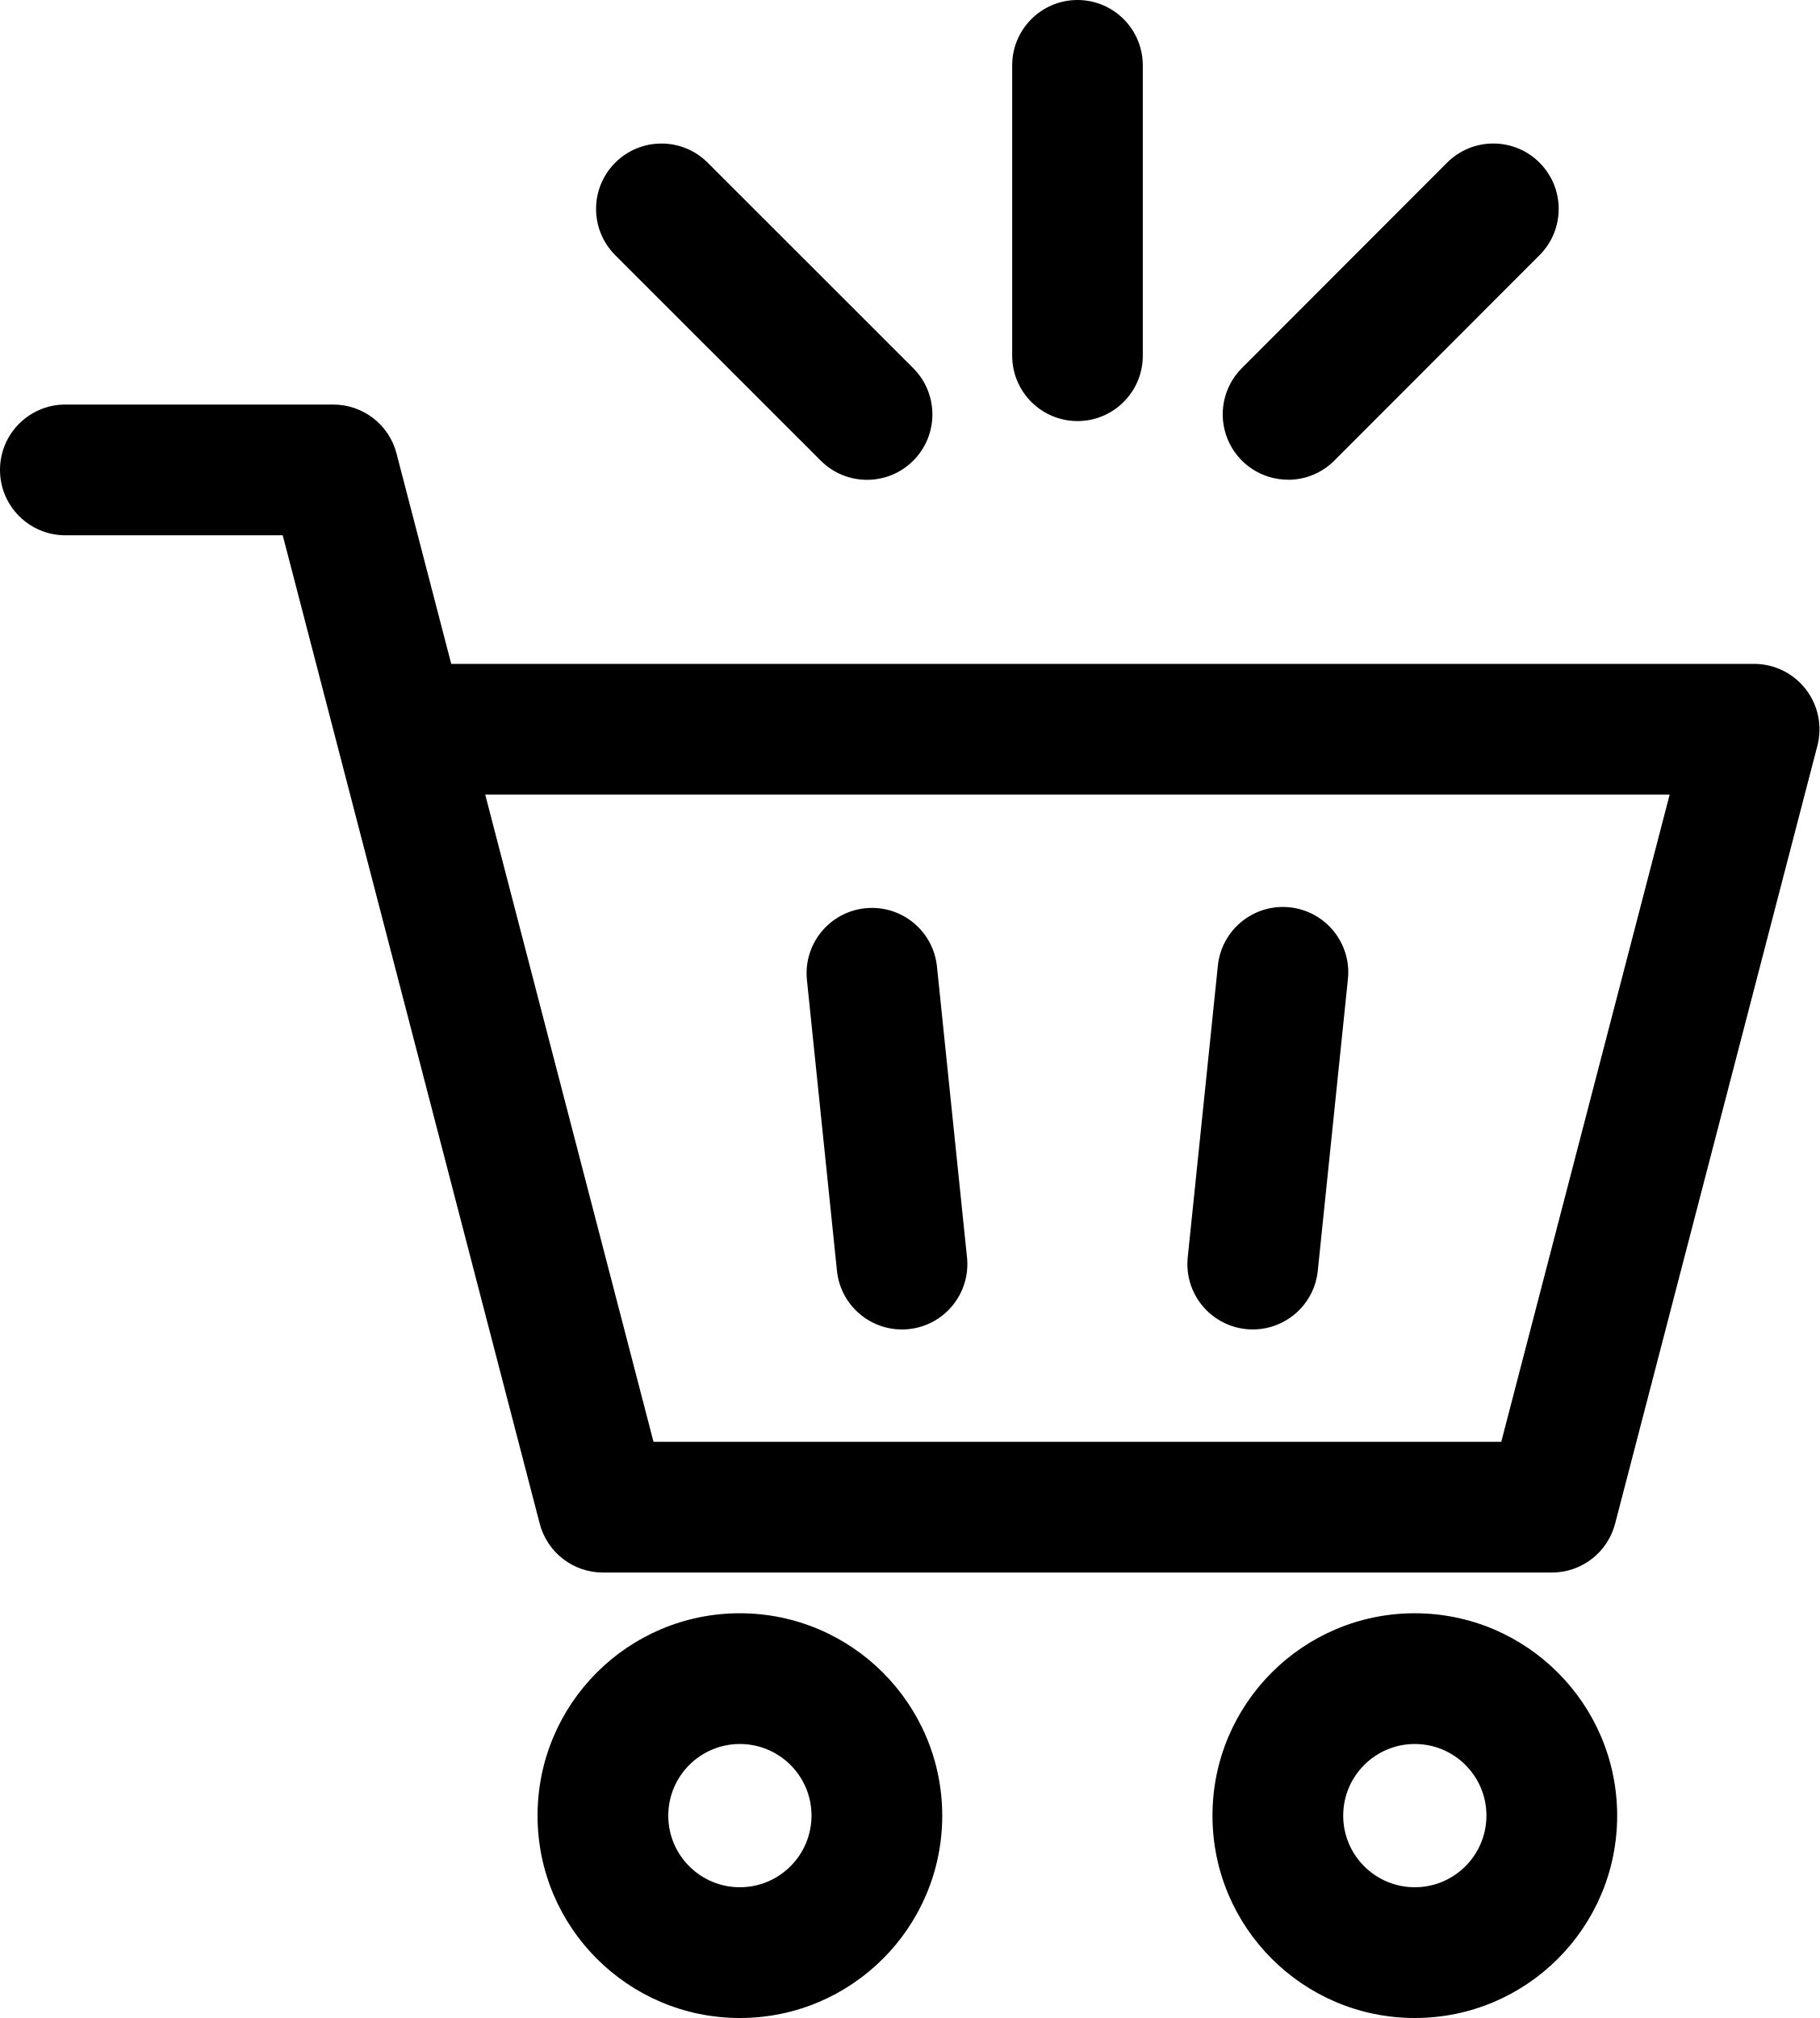
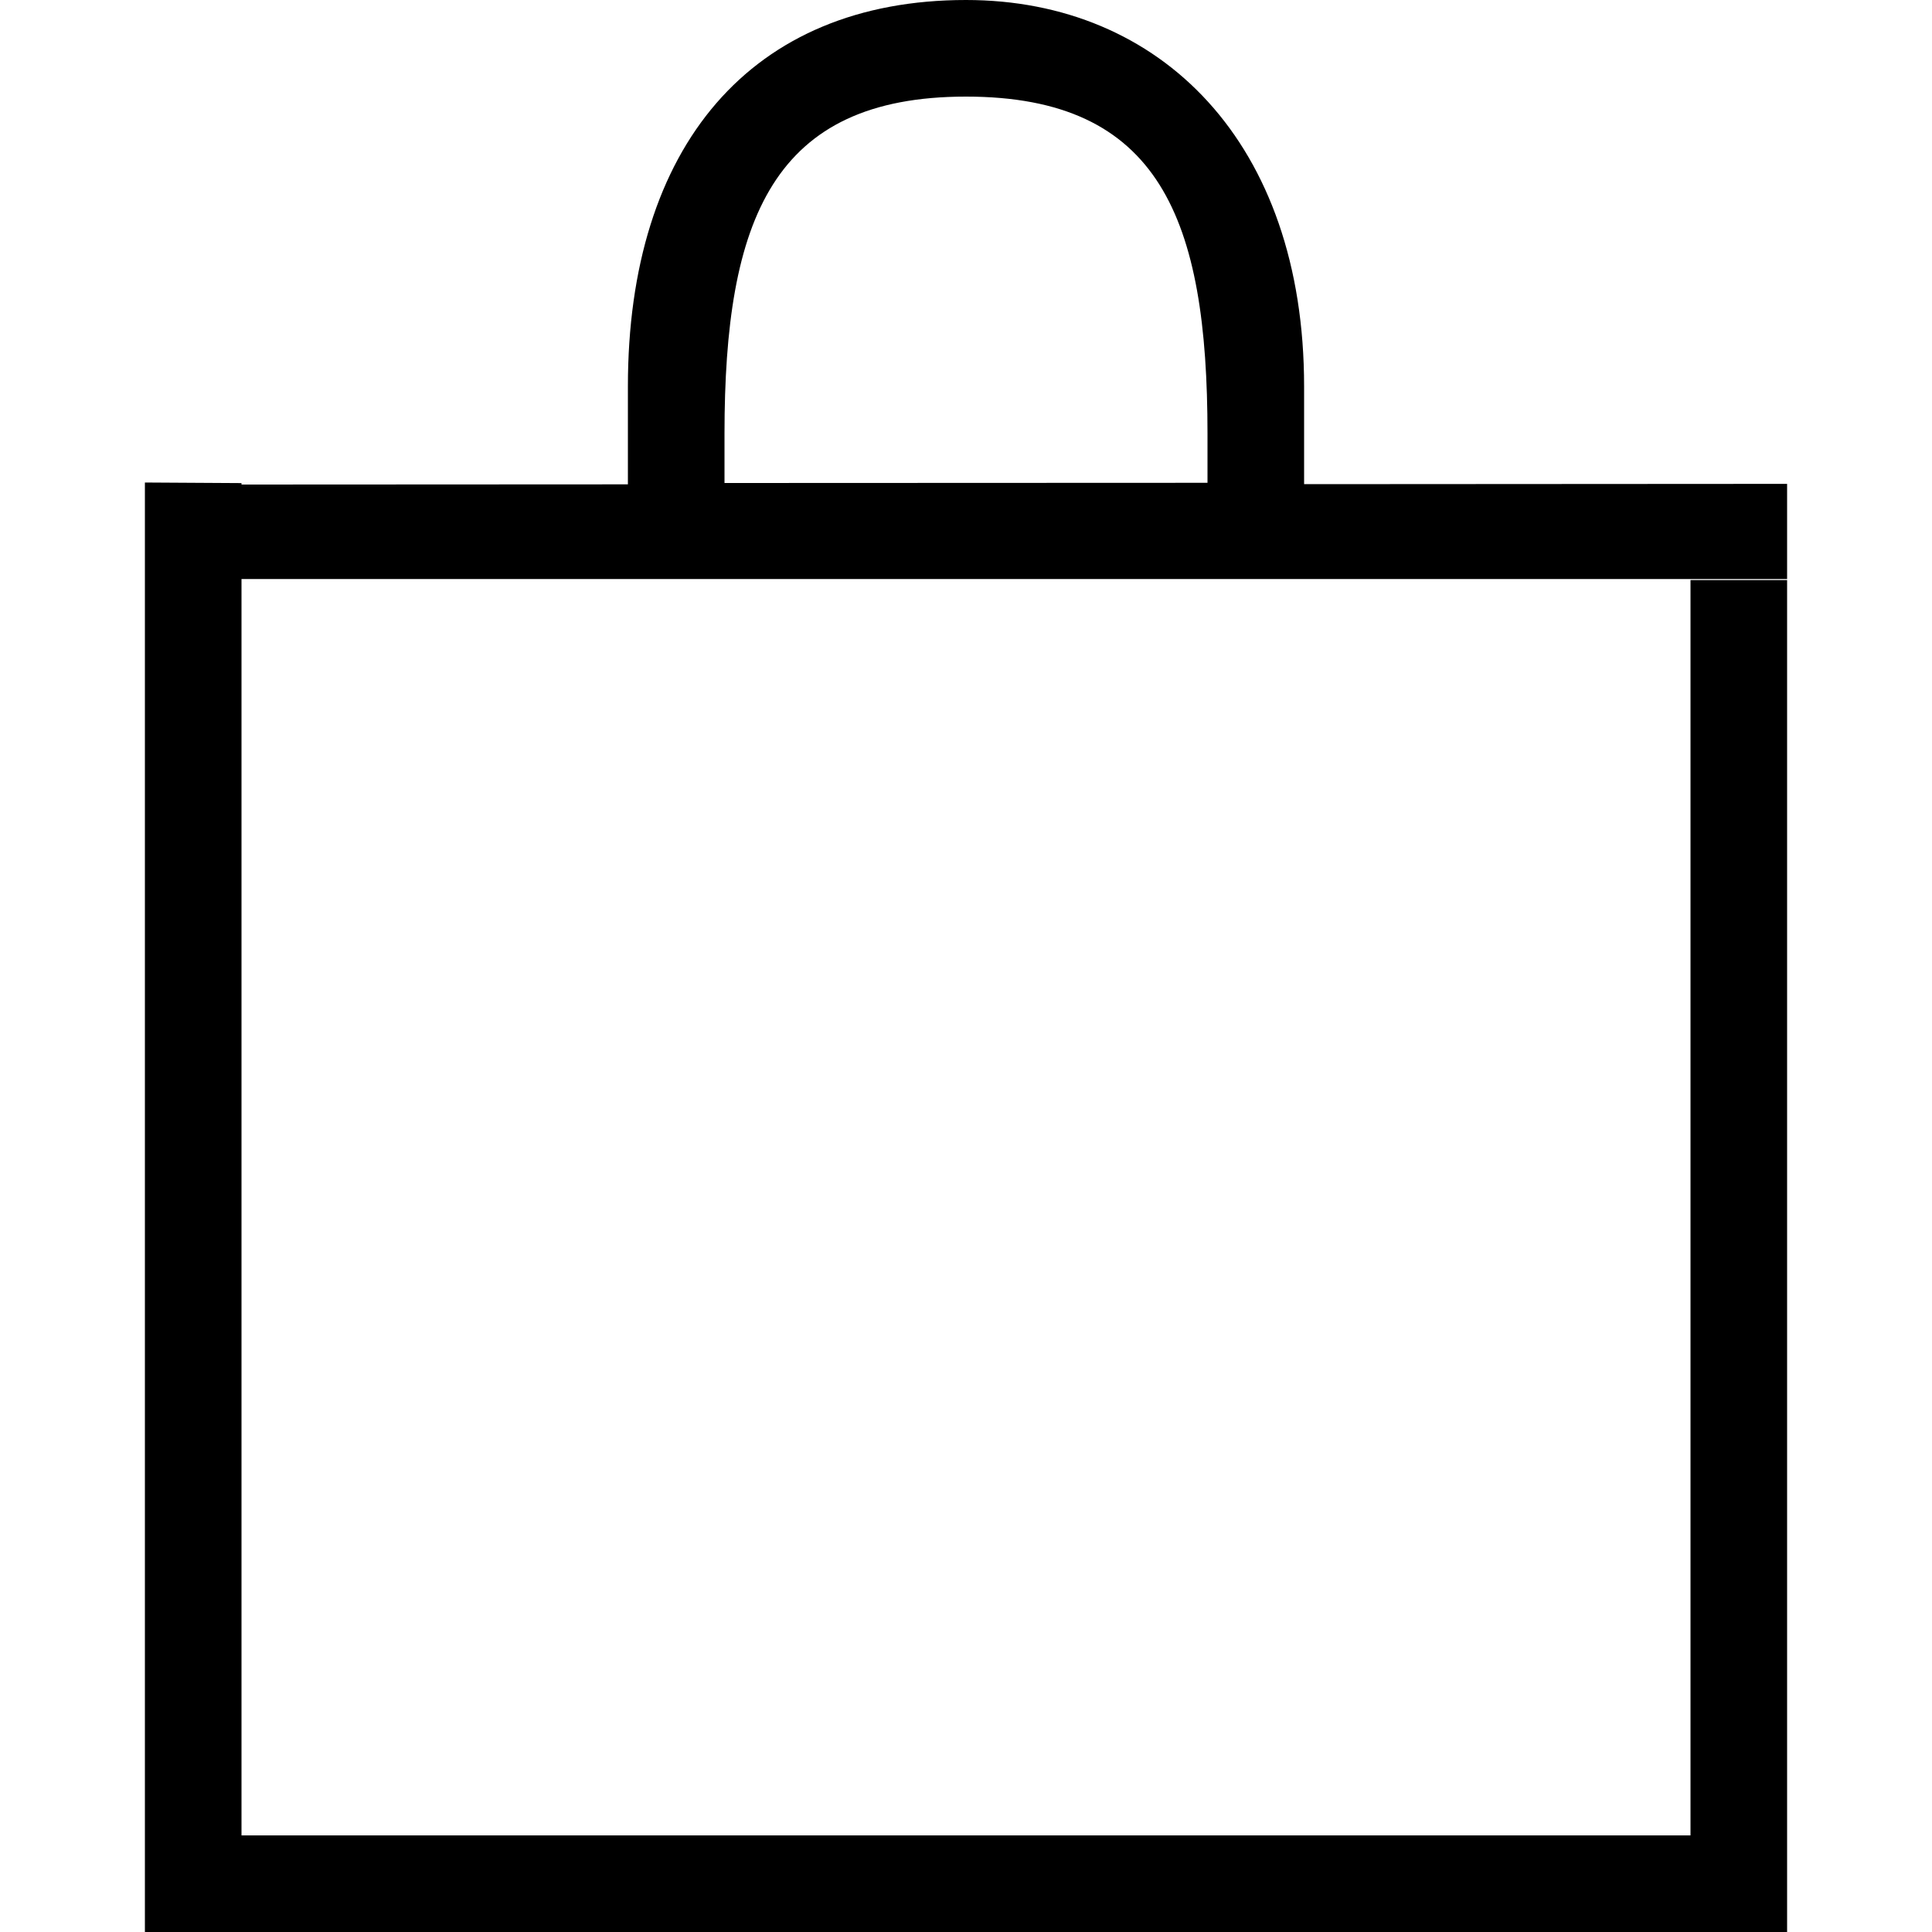
- <svg xmlns="http://www.w3.org/2000/svg" height="91.651" viewBox="0 0 82.644 91.651" width="82.644">
+ <svg xmlns="http://www.w3.org/2000/svg" height="83px" viewBox="0 0 17 20" width="83px" class="spree-icon shopping-cart-empty-image">
  <g fill="currentColor">
-     <path d="m105.3 120.583a2.97 2.97 0 0 0 2.95 2.664 3.012 3.012 0 0 0 .309-.016 2.969 2.969 0 0 0 2.648-3.258l-1.369-13.249a2.969 2.969 0 0 0 -5.906.61z" transform="translate(-67.283 -62.867)" />
-     <path d="m150.285 123.23a3.012 3.012 0 0 0 .309.016 2.969 2.969 0 0 0 2.95-2.664l1.369-13.249a2.969 2.969 0 0 0 -5.907-.61l-1.369 13.249a2.969 2.969 0 0 0 2.648 3.258z" transform="translate(-93.687 -62.867)" />
-     <path d="m82.253 185.088a9.191 9.191 0 1 0 9.19 9.19 9.2 9.2 0 0 0 -9.19-9.19zm0 12.444a3.253 3.253 0 1 1 3.252-3.254 3.257 3.257 0 0 1 -3.252 3.254z" transform="translate(-48.644 -111.819)" />
-     <path d="m159.693 185.088a9.191 9.191 0 1 0 9.191 9.19 9.2 9.2 0 0 0 -9.191-9.19zm0 12.444a3.253 3.253 0 1 1 3.253-3.254 3.257 3.257 0 0 1 -3.253 3.254z" transform="translate(-95.428 -111.819)" />
-     <path d="m93.4 59.345a2.969 2.969 0 0 0 -2.349-1.153h-59.179l-2.485-9.556a2.969 2.969 0 0 0 -2.874-2.222h-12.168a2.969 2.969 0 0 0 0 5.938h9.873l2.465 9.479c.012.053.026.106.041.158l9.167 35.25a2.969 2.969 0 0 0 2.874 2.222h43.1a2.969 2.969 0 0 0 2.874-2.222l9.188-35.33a2.97 2.97 0 0 0 -.527-2.564zm-13.833 34.178h-38.507l-7.644-29.393h53.8z" transform="translate(-11.376 -28.041)" />
-     <path d="m89.978 30.872a2.969 2.969 0 1 0 4.2-4.2l-9.337-9.333a2.969 2.969 0 0 0 -4.2 4.2z" transform="translate(-52.696 -9.95)" />
-     <path d="m154.643 31.742a2.96 2.96 0 0 0 2.1-.87l9.323-9.332a2.969 2.969 0 0 0 -4.2-4.2l-9.323 9.332a2.969 2.969 0 0 0 2.1 5.067z" transform="translate(-96.136 -9.952)" />
-     <path d="m130.476 19.124a2.969 2.969 0 0 0 2.969-2.968v-13.186a2.969 2.969 0 0 0 -2.964-2.97 2.969 2.969 0 0 0 -2.969 2.968v13.186a2.969 2.969 0 0 0 2.964 2.97z" transform="translate(-81.536)" />
+     <path d="M0 20V4.995l1 .006v.015l4-.002V4c0-2.484 1.274-4 3.5-4C10.518 0 12 1.48 12 4v1.012l5-.003v.985H1V19h15V6.005h1V20H0zM11 4.49C11 2.267 10.507 1 8.5 1 6.5 1 6 2.27 6 4.49V5l5-.002V4.49z" fill="currentColor" />
  </g>
</svg>
